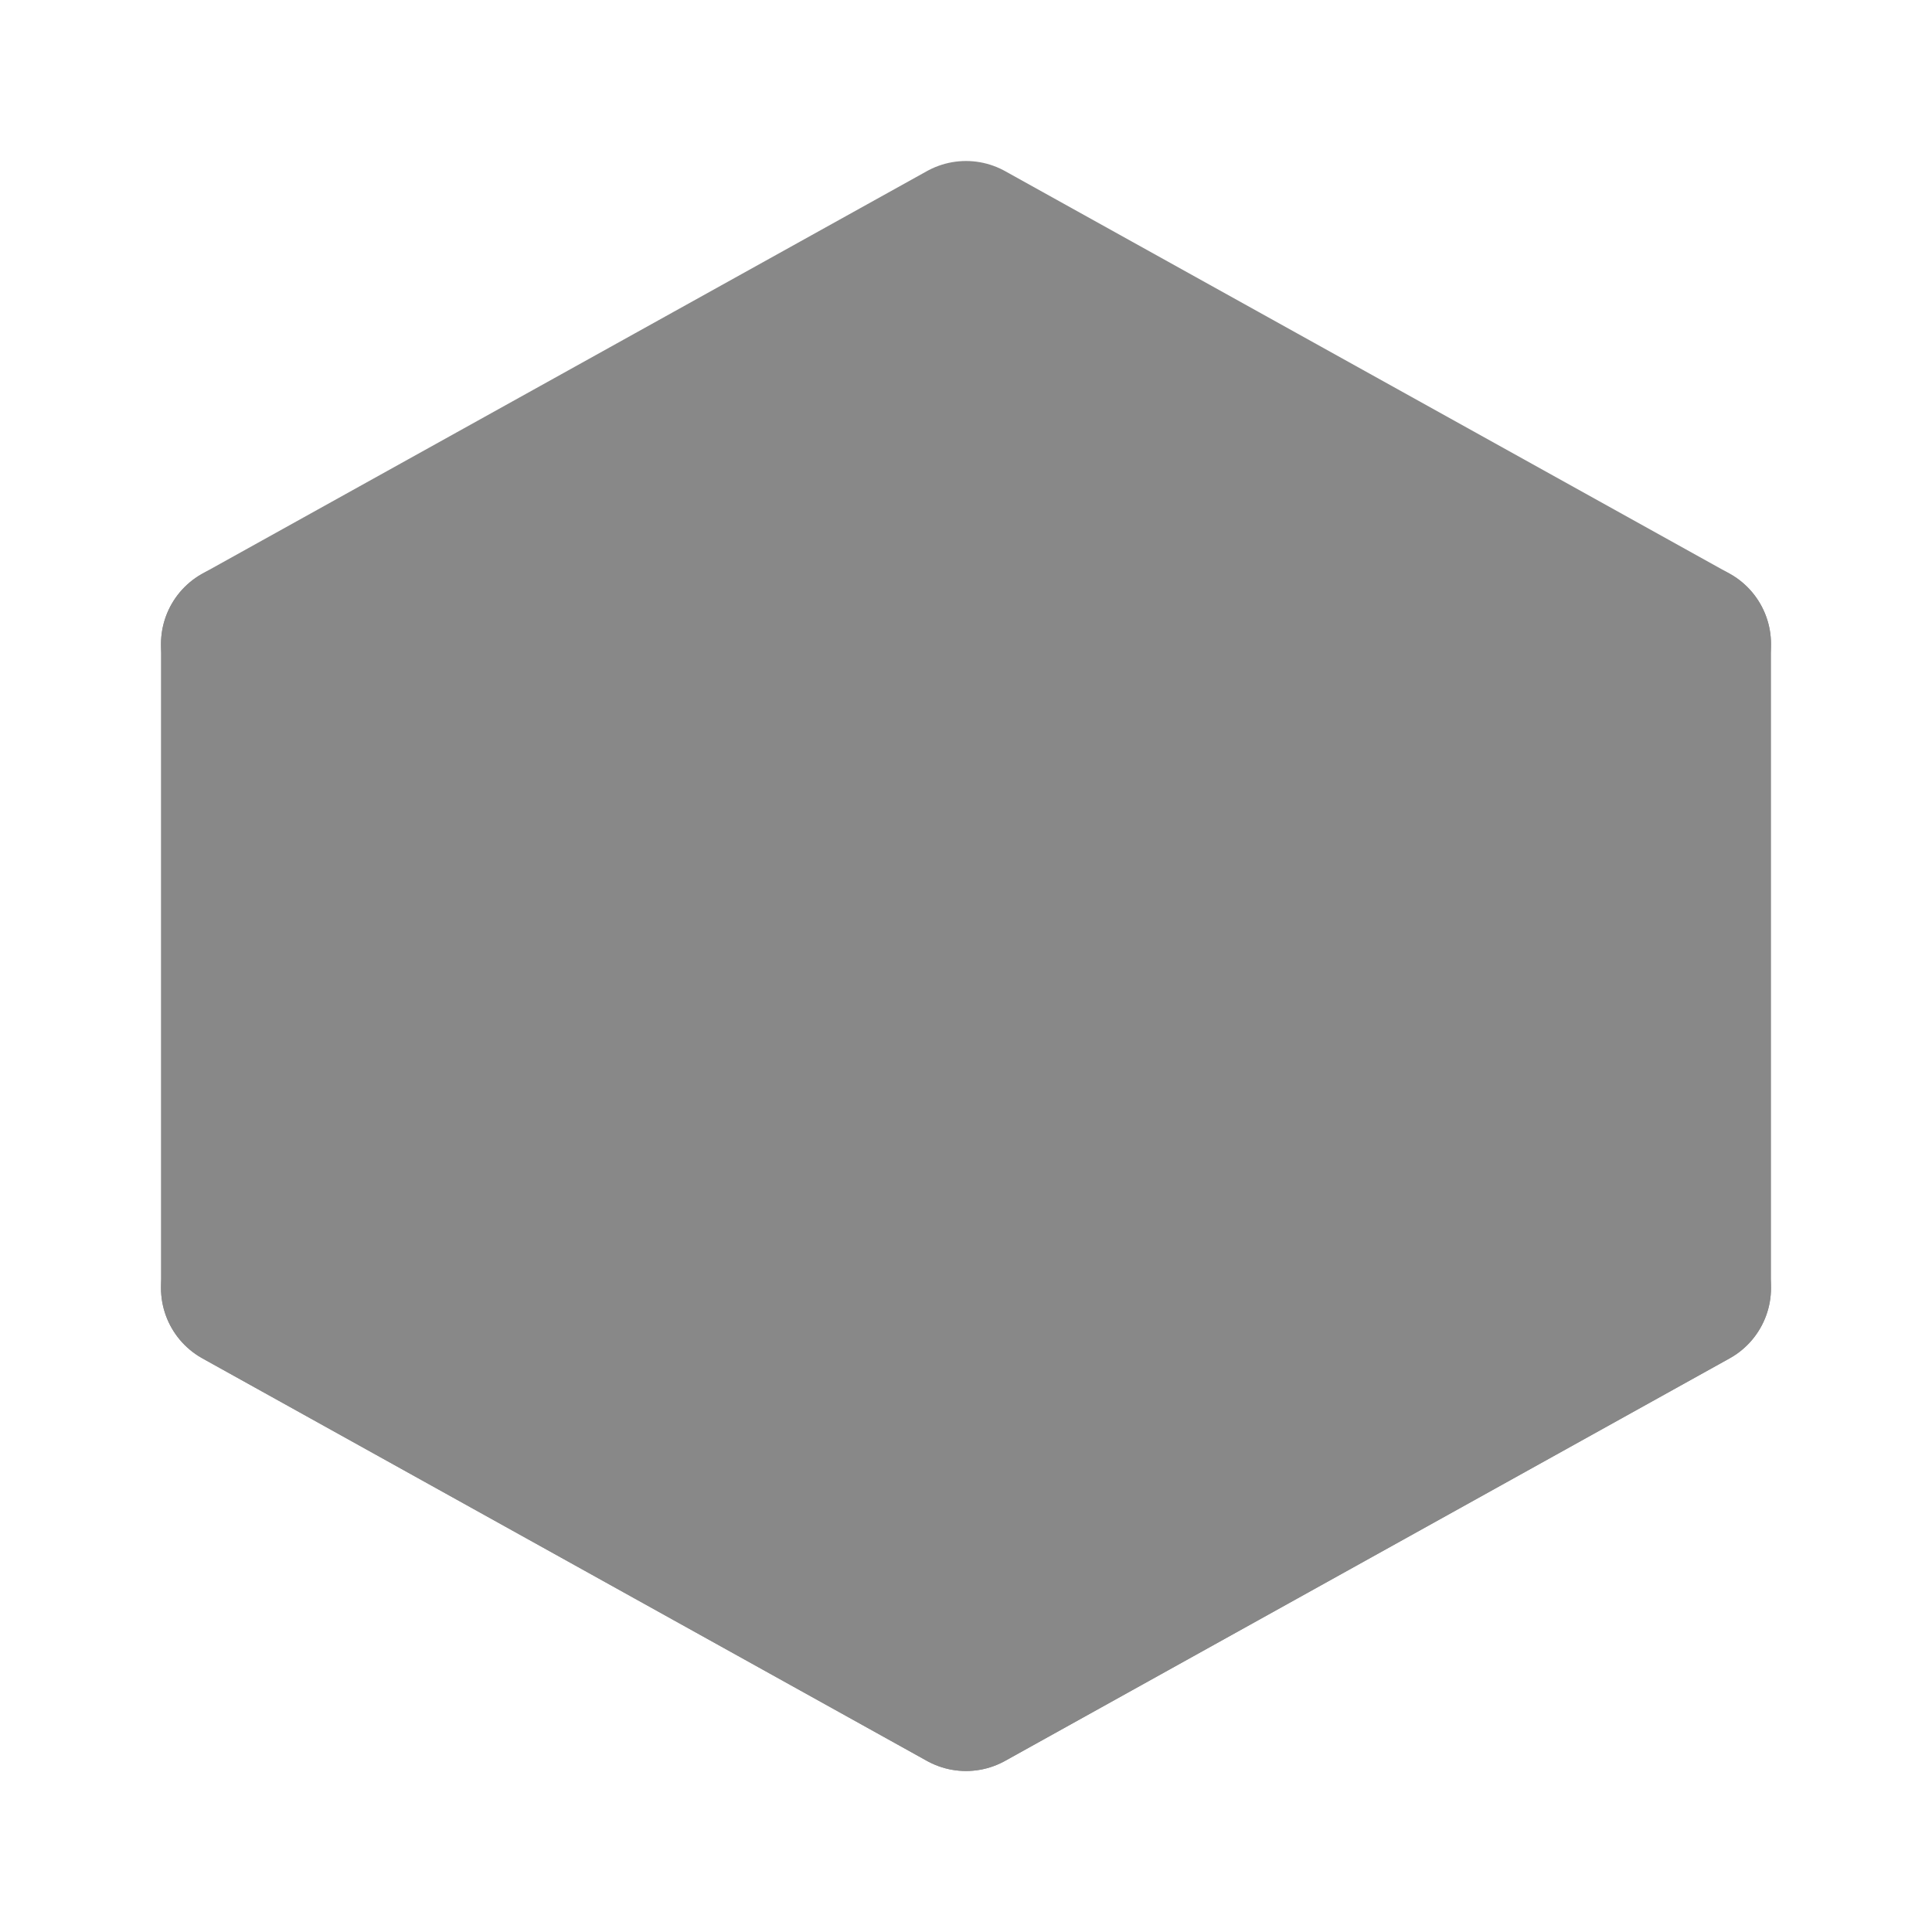
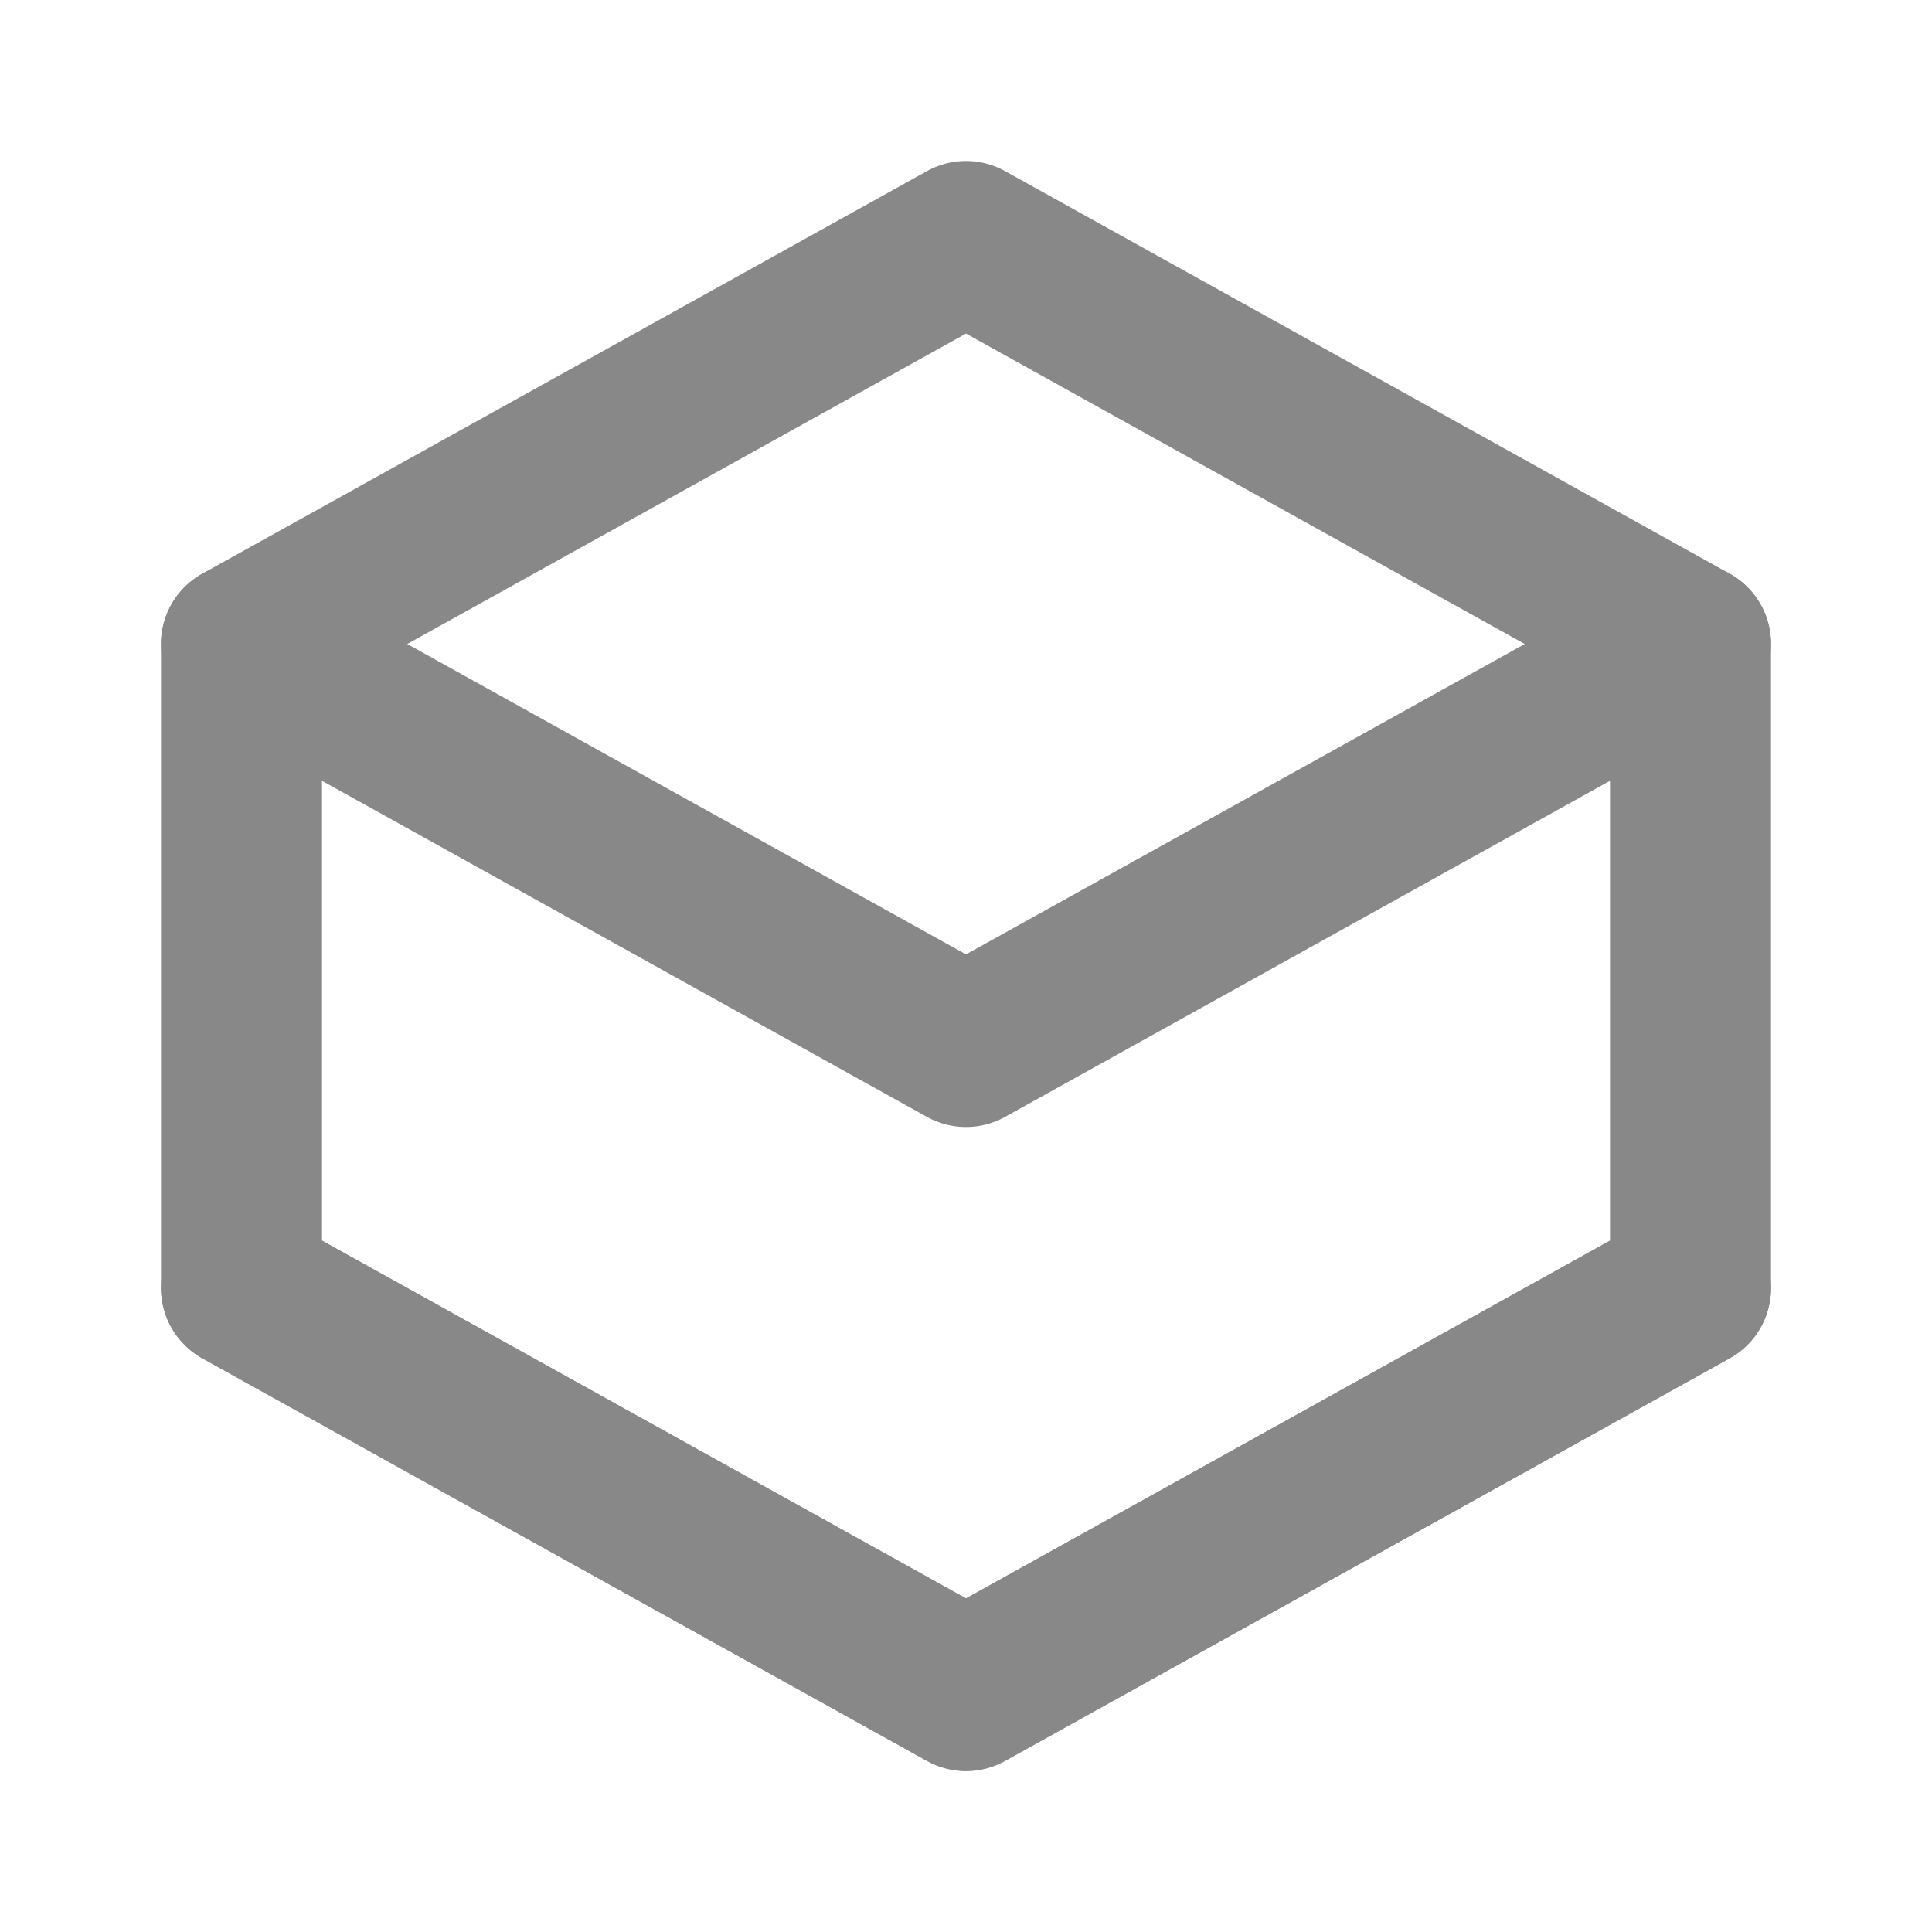
- <svg xmlns="http://www.w3.org/2000/svg" viewBox="0 0 24 24" fill="#888888">
+ <svg xmlns="http://www.w3.org/2000/svg" viewBox="0 0 24 24" fill="none">
  <path d="M21 8C21 8 12 13 12 13L3 8" stroke="#888888" stroke-width="2" stroke-linecap="round" stroke-linejoin="round" />
  <path d="M21 16C21 16 12 21 12 21L3 16" stroke="#888888" stroke-width="2" stroke-linecap="round" stroke-linejoin="round" />
  <path d="M3 8L12 3L21 8V16L12 21L3 16V8Z" stroke="#888888" stroke-width="2" stroke-linecap="round" stroke-linejoin="round" />
</svg>
